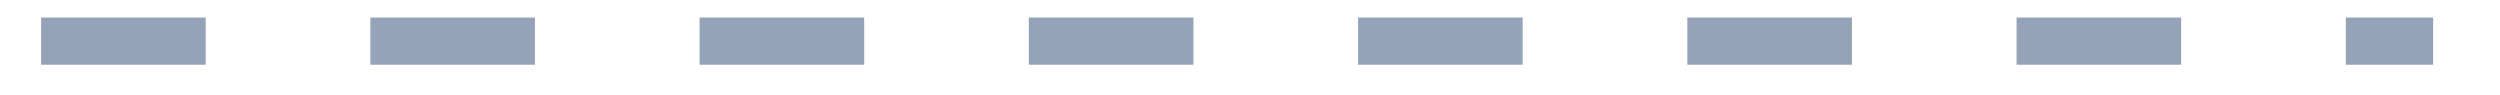
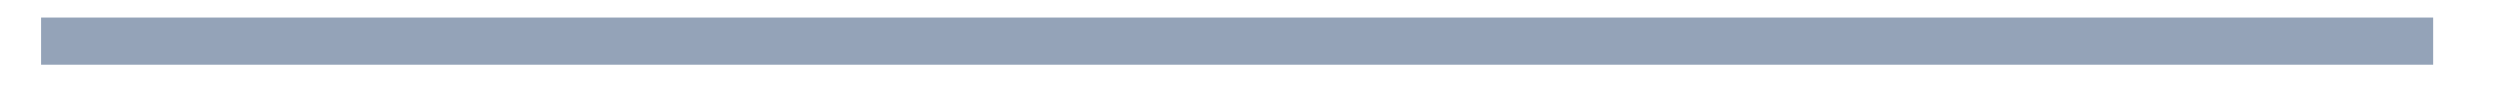
<svg xmlns="http://www.w3.org/2000/svg" width="53" height="2" viewBox="0 0 53 2" fill="none">
-   <path d="M0.871 0.872H51.583" stroke="#94A3B8" strokeWidth="1.744" strokeLinecap="round" stroke-dasharray="3.49 3.49" />
+   <path d="M0.871 0.872H51.583" stroke="#94A3B8" strokeWidth="1.744" strokeLinecap="round" strokeDasharray="3.49 3.49" />
</svg>
